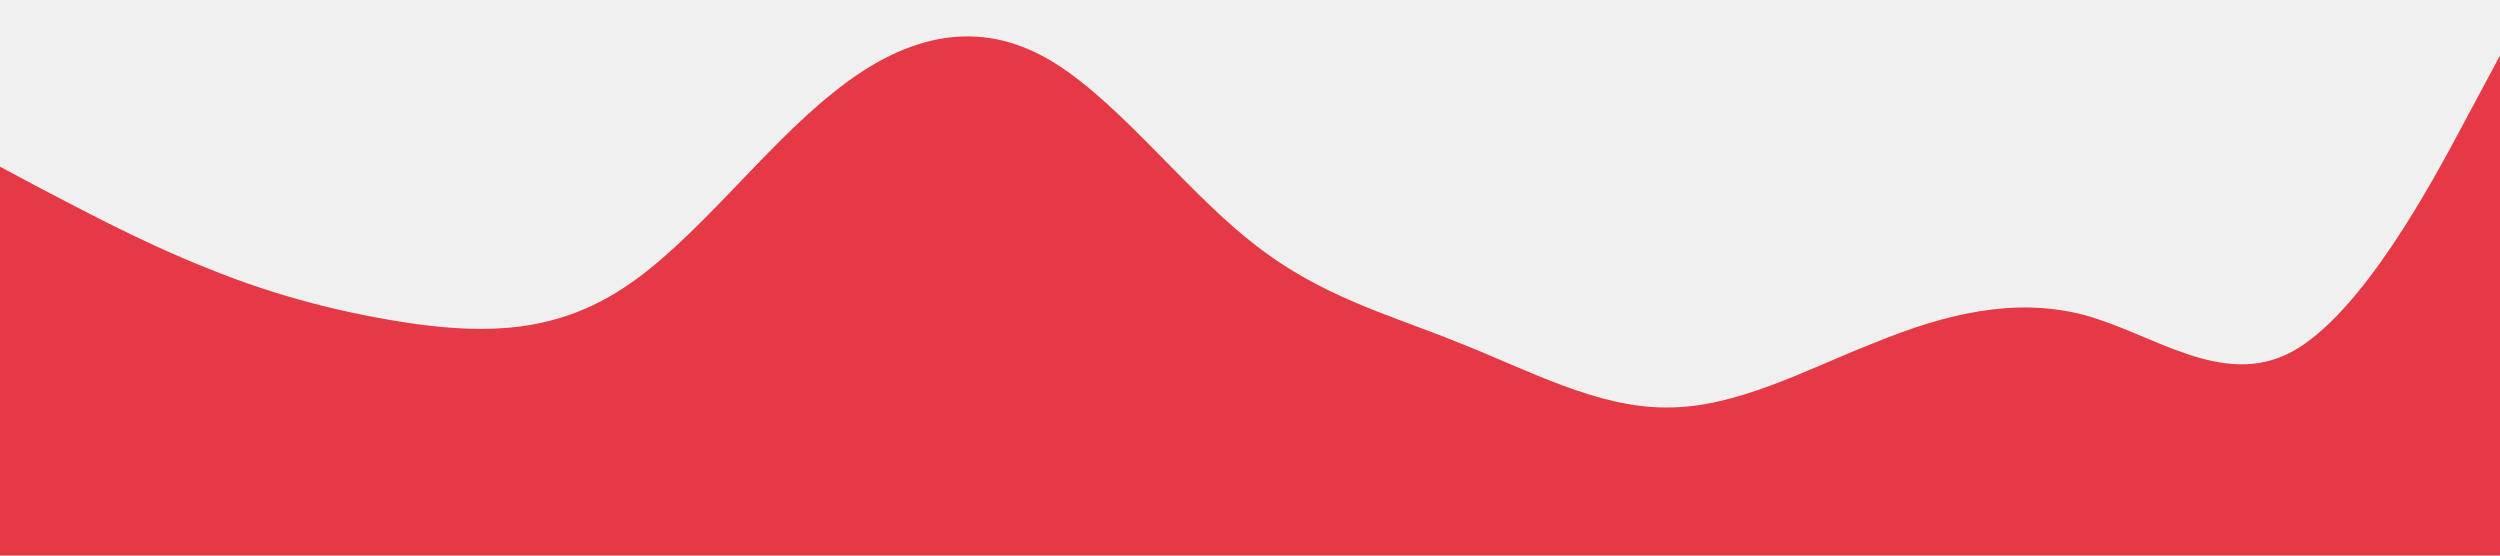
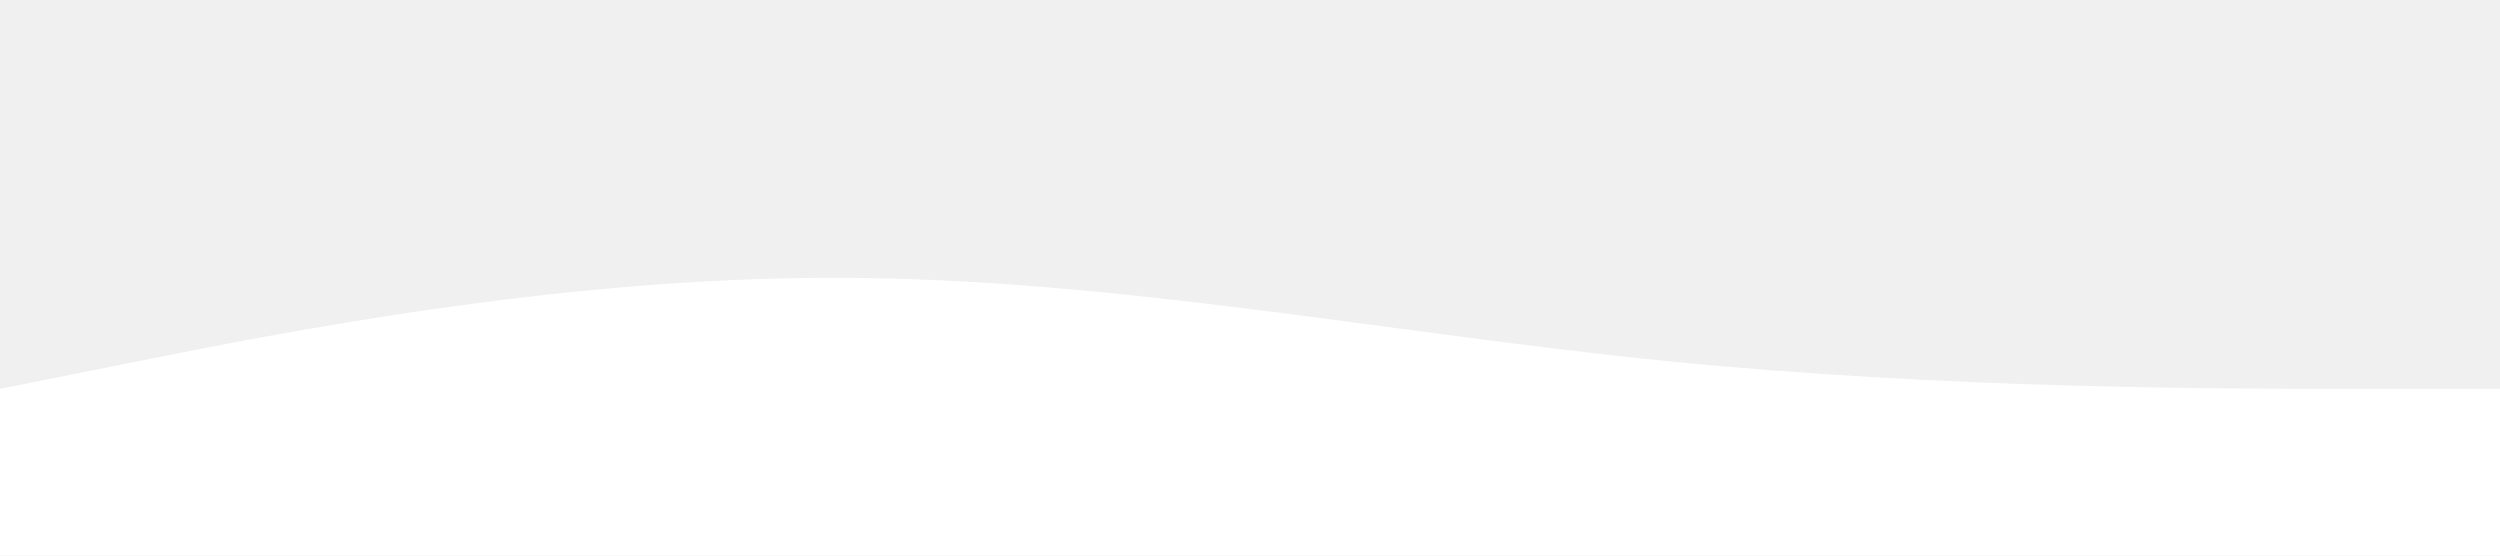
<svg xmlns="http://www.w3.org/2000/svg" viewBox="0 0 1440 320">
-   <path fill="#e63946" fill-opacity="1" d="M0,96L20,106.7C40,117,80,139,120,154.7C160,171,200,181,240,186.7C280,192,320,192,360,165.3C400,139,440,85,480,53.3C520,21,560,11,600,32C640,53,680,107,720,138.7C760,171,800,181,840,197.3C880,213,920,235,960,234.7C1000,235,1040,213,1080,197.3C1120,181,1160,171,1200,181.3C1240,192,1280,224,1320,202.7C1360,181,1400,107,1420,69.3L1440,32L1440,320L1420,320C1400,320,1360,320,1320,320C1280,320,1240,320,1200,320C1160,320,1120,320,1080,320C1040,320,1000,320,960,320C920,320,880,320,840,320C800,320,760,320,720,320C680,320,640,320,600,320C560,320,520,320,480,320C440,320,400,320,360,320C320,320,280,320,240,320C200,320,160,320,120,320C80,320,40,320,20,320L0,320Z" />
+   <path fill="#ffffff" fill-opacity="1" d="M0,224L80,208C160,192,320,160,480,160C640,160,800,192,960,208C1120,224,1280,224,1360,224L1440,224L1440,320L1360,320C1280,320,1120,320,960,320C800,320,640,320,480,320C320,320,160,320,80,320L0,320Z" />
</svg>
